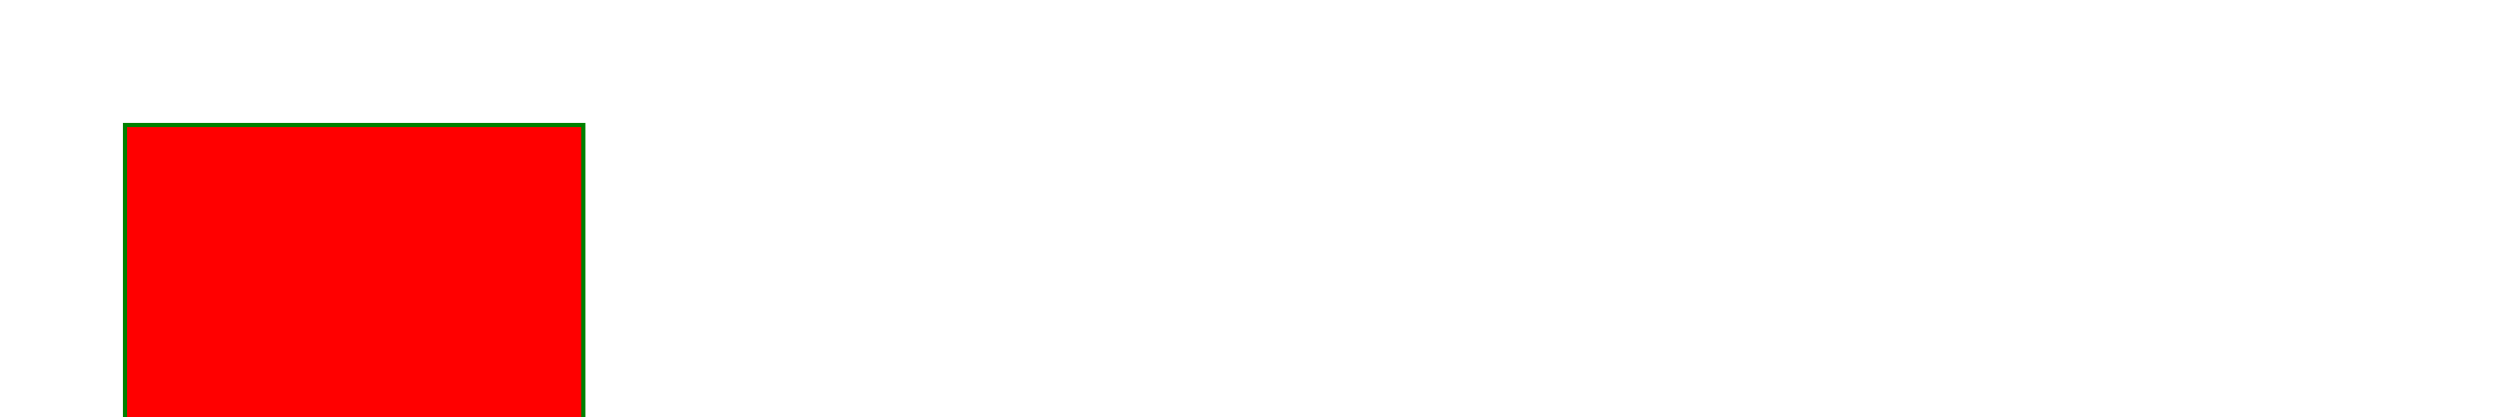
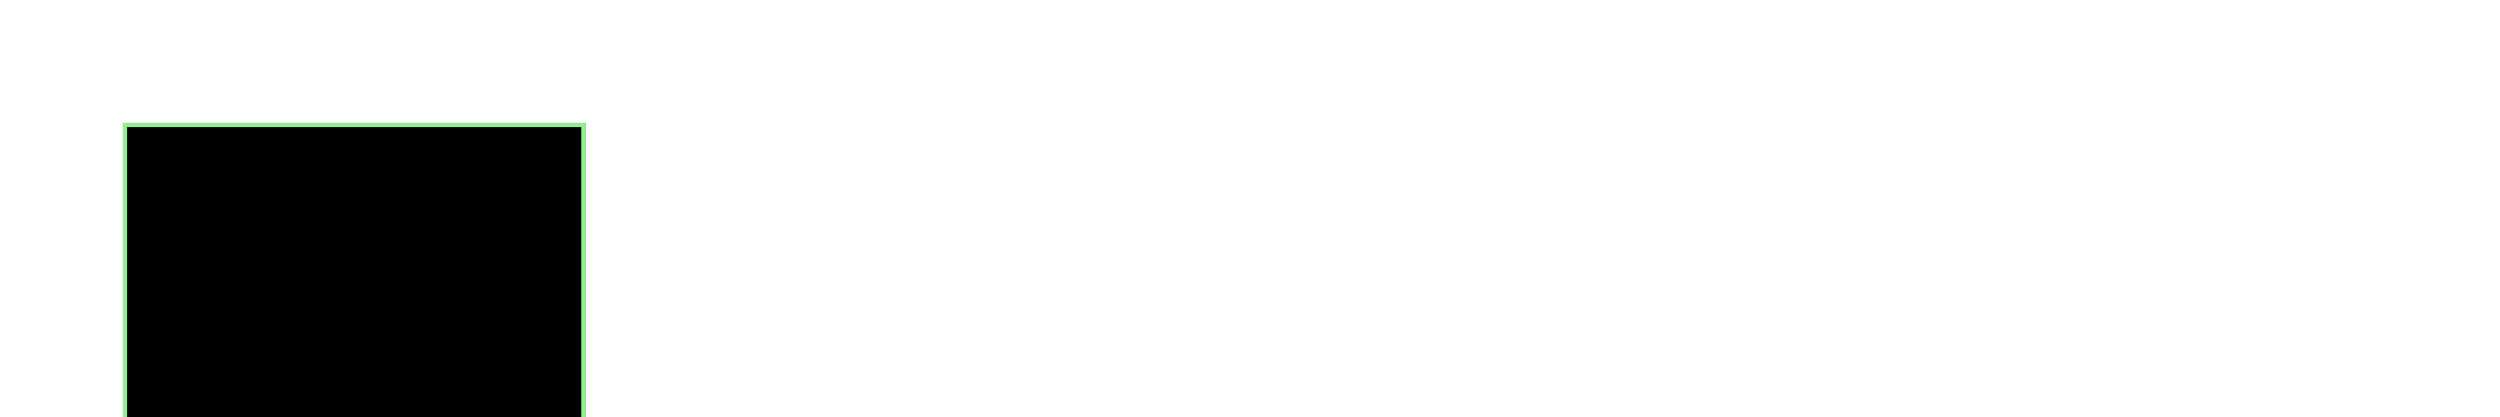
<svg xmlns="http://www.w3.org/2000/svg" width="600" height="100">
  <rect x="30" y="30" height="110" width="110" style="stroke:green;fill:red">
    <animateTransform attributeName="transform" begin="0s" dur="10s" type="rotate" from="0 85 85" to="360 85 85" repeatCount="indefinite" />
-     <animate attributeName="x" begin="0s" dur="10s" from="50" to="100%" repeatCount="indefinite" />
+   </rect>
+   <rect x="30" y="30" height="110" width="110" style="stroke:lightgreen;">
+     <animateTransform attributeName="transform" begin="0s" dur="10s" type="rotate" from="0 85 85" to="-360 85 85" repeatCount="indefinite" />
  </rect>
</svg>
